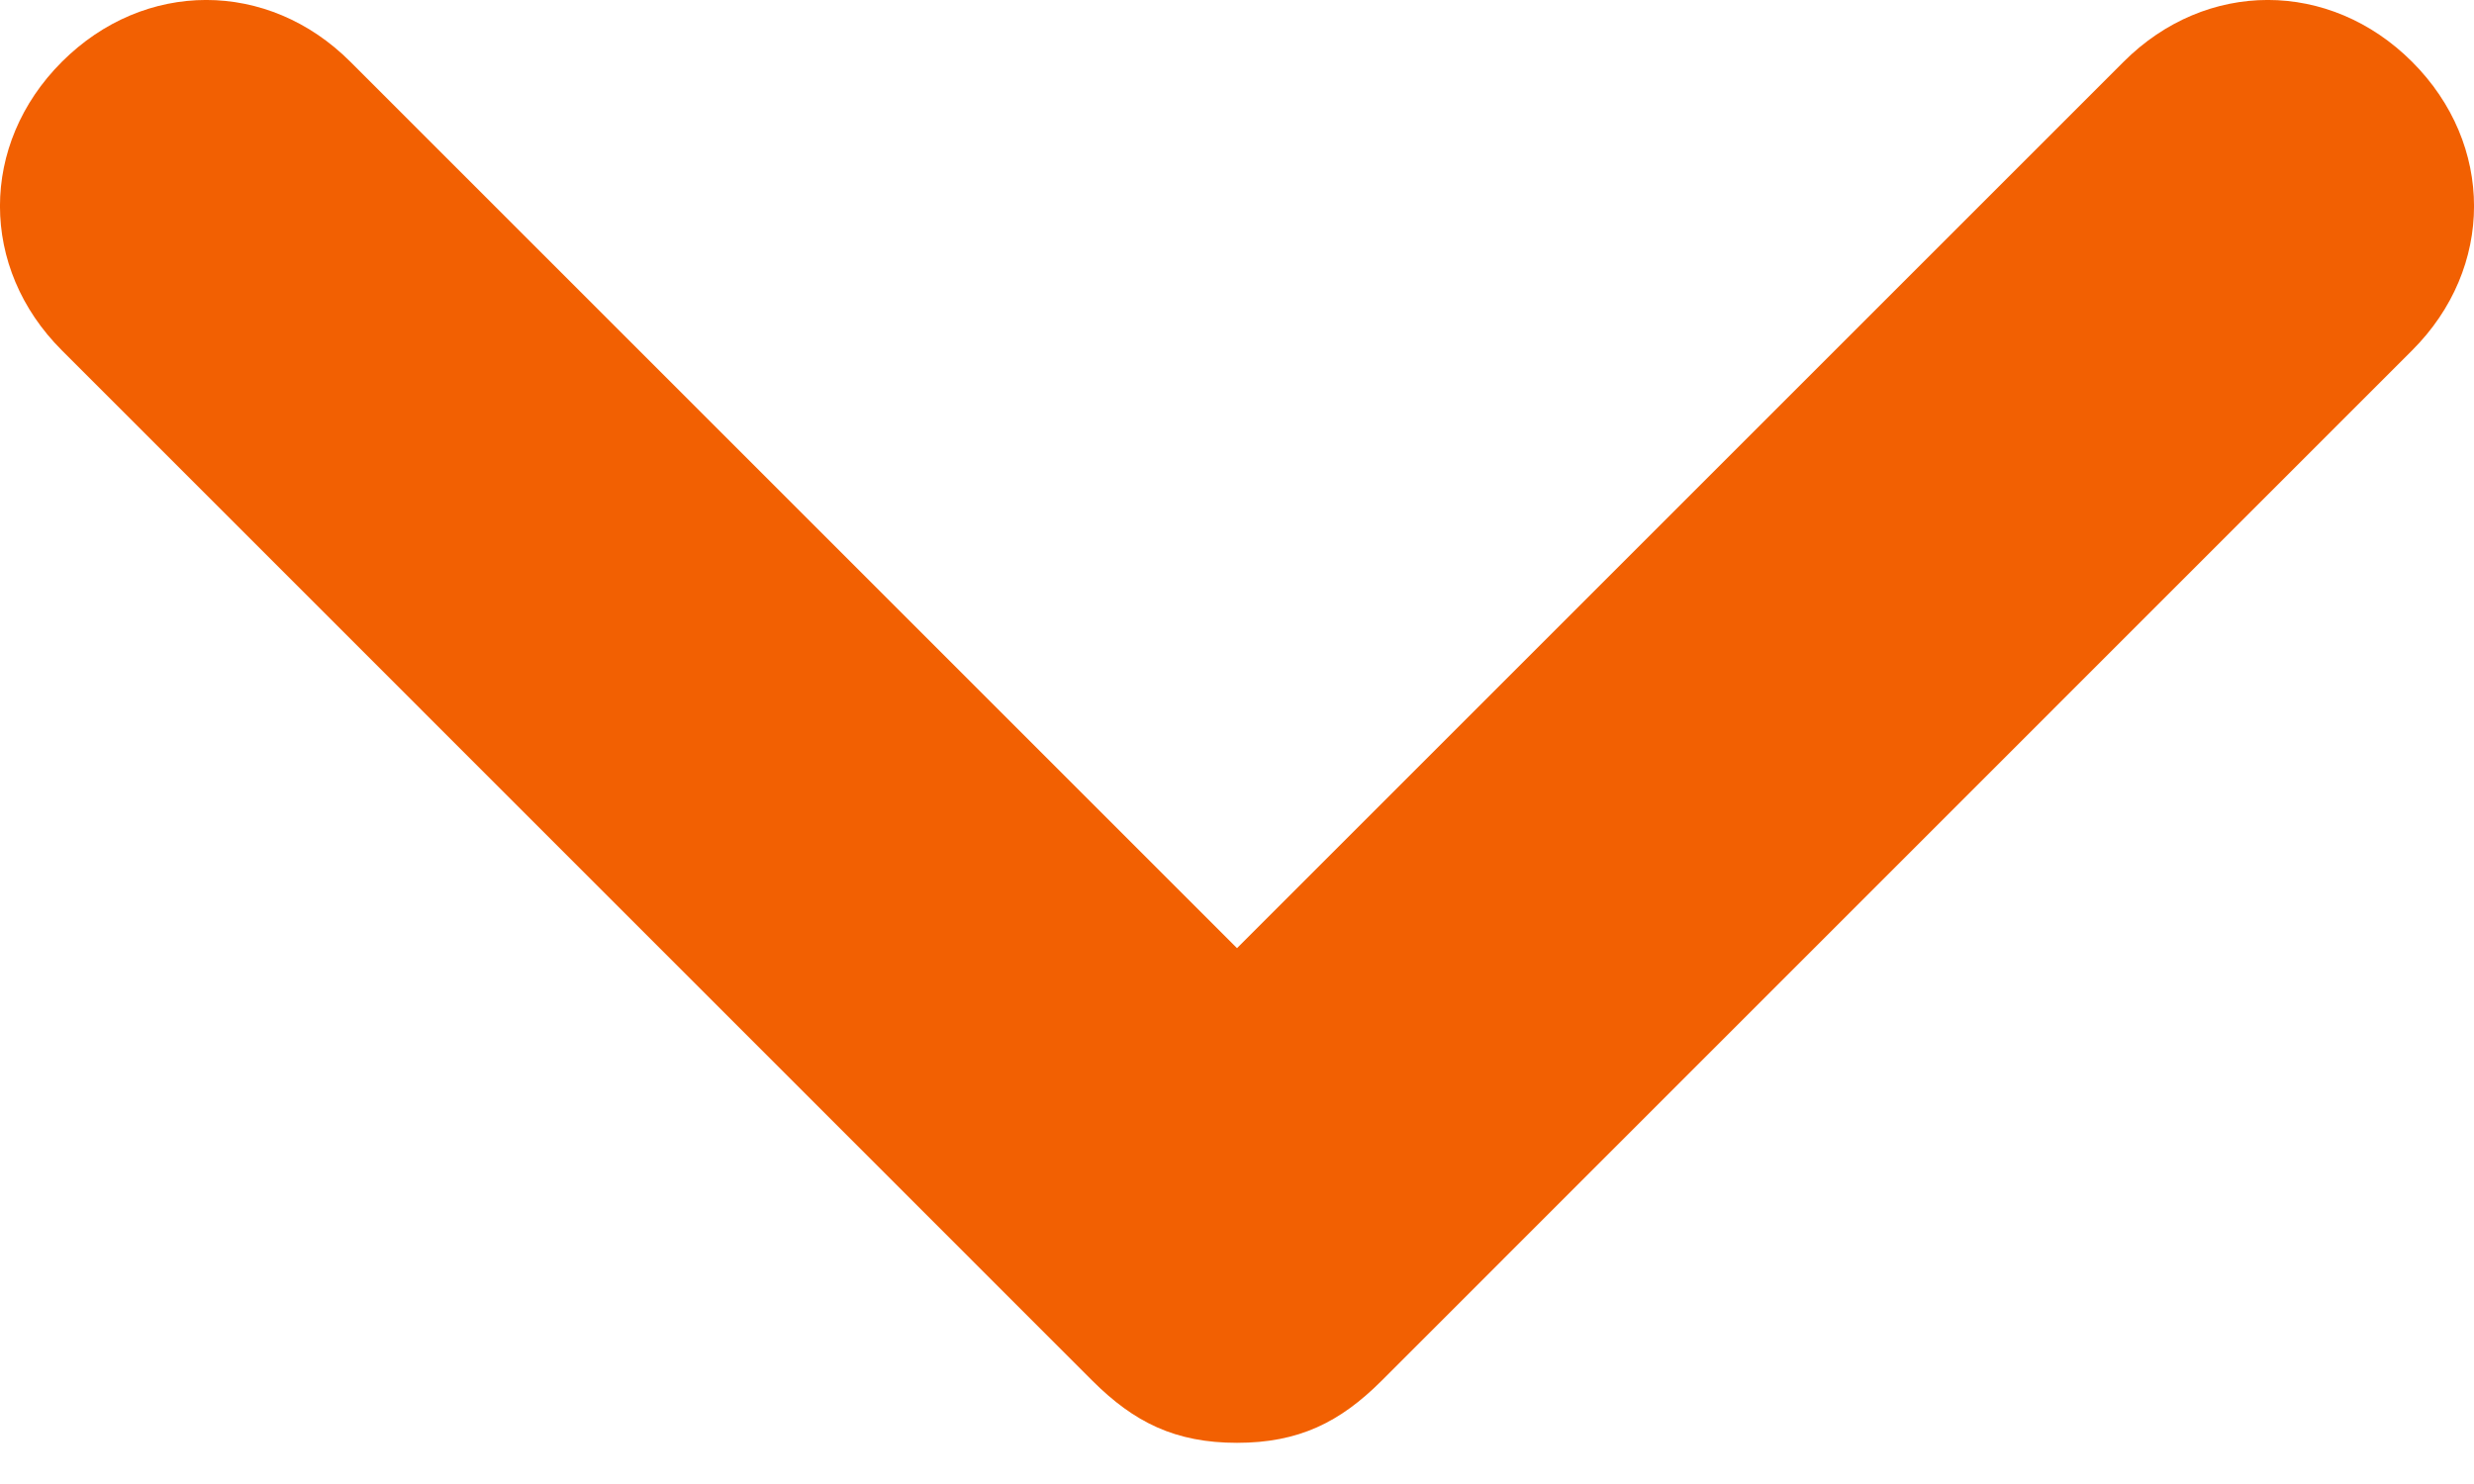
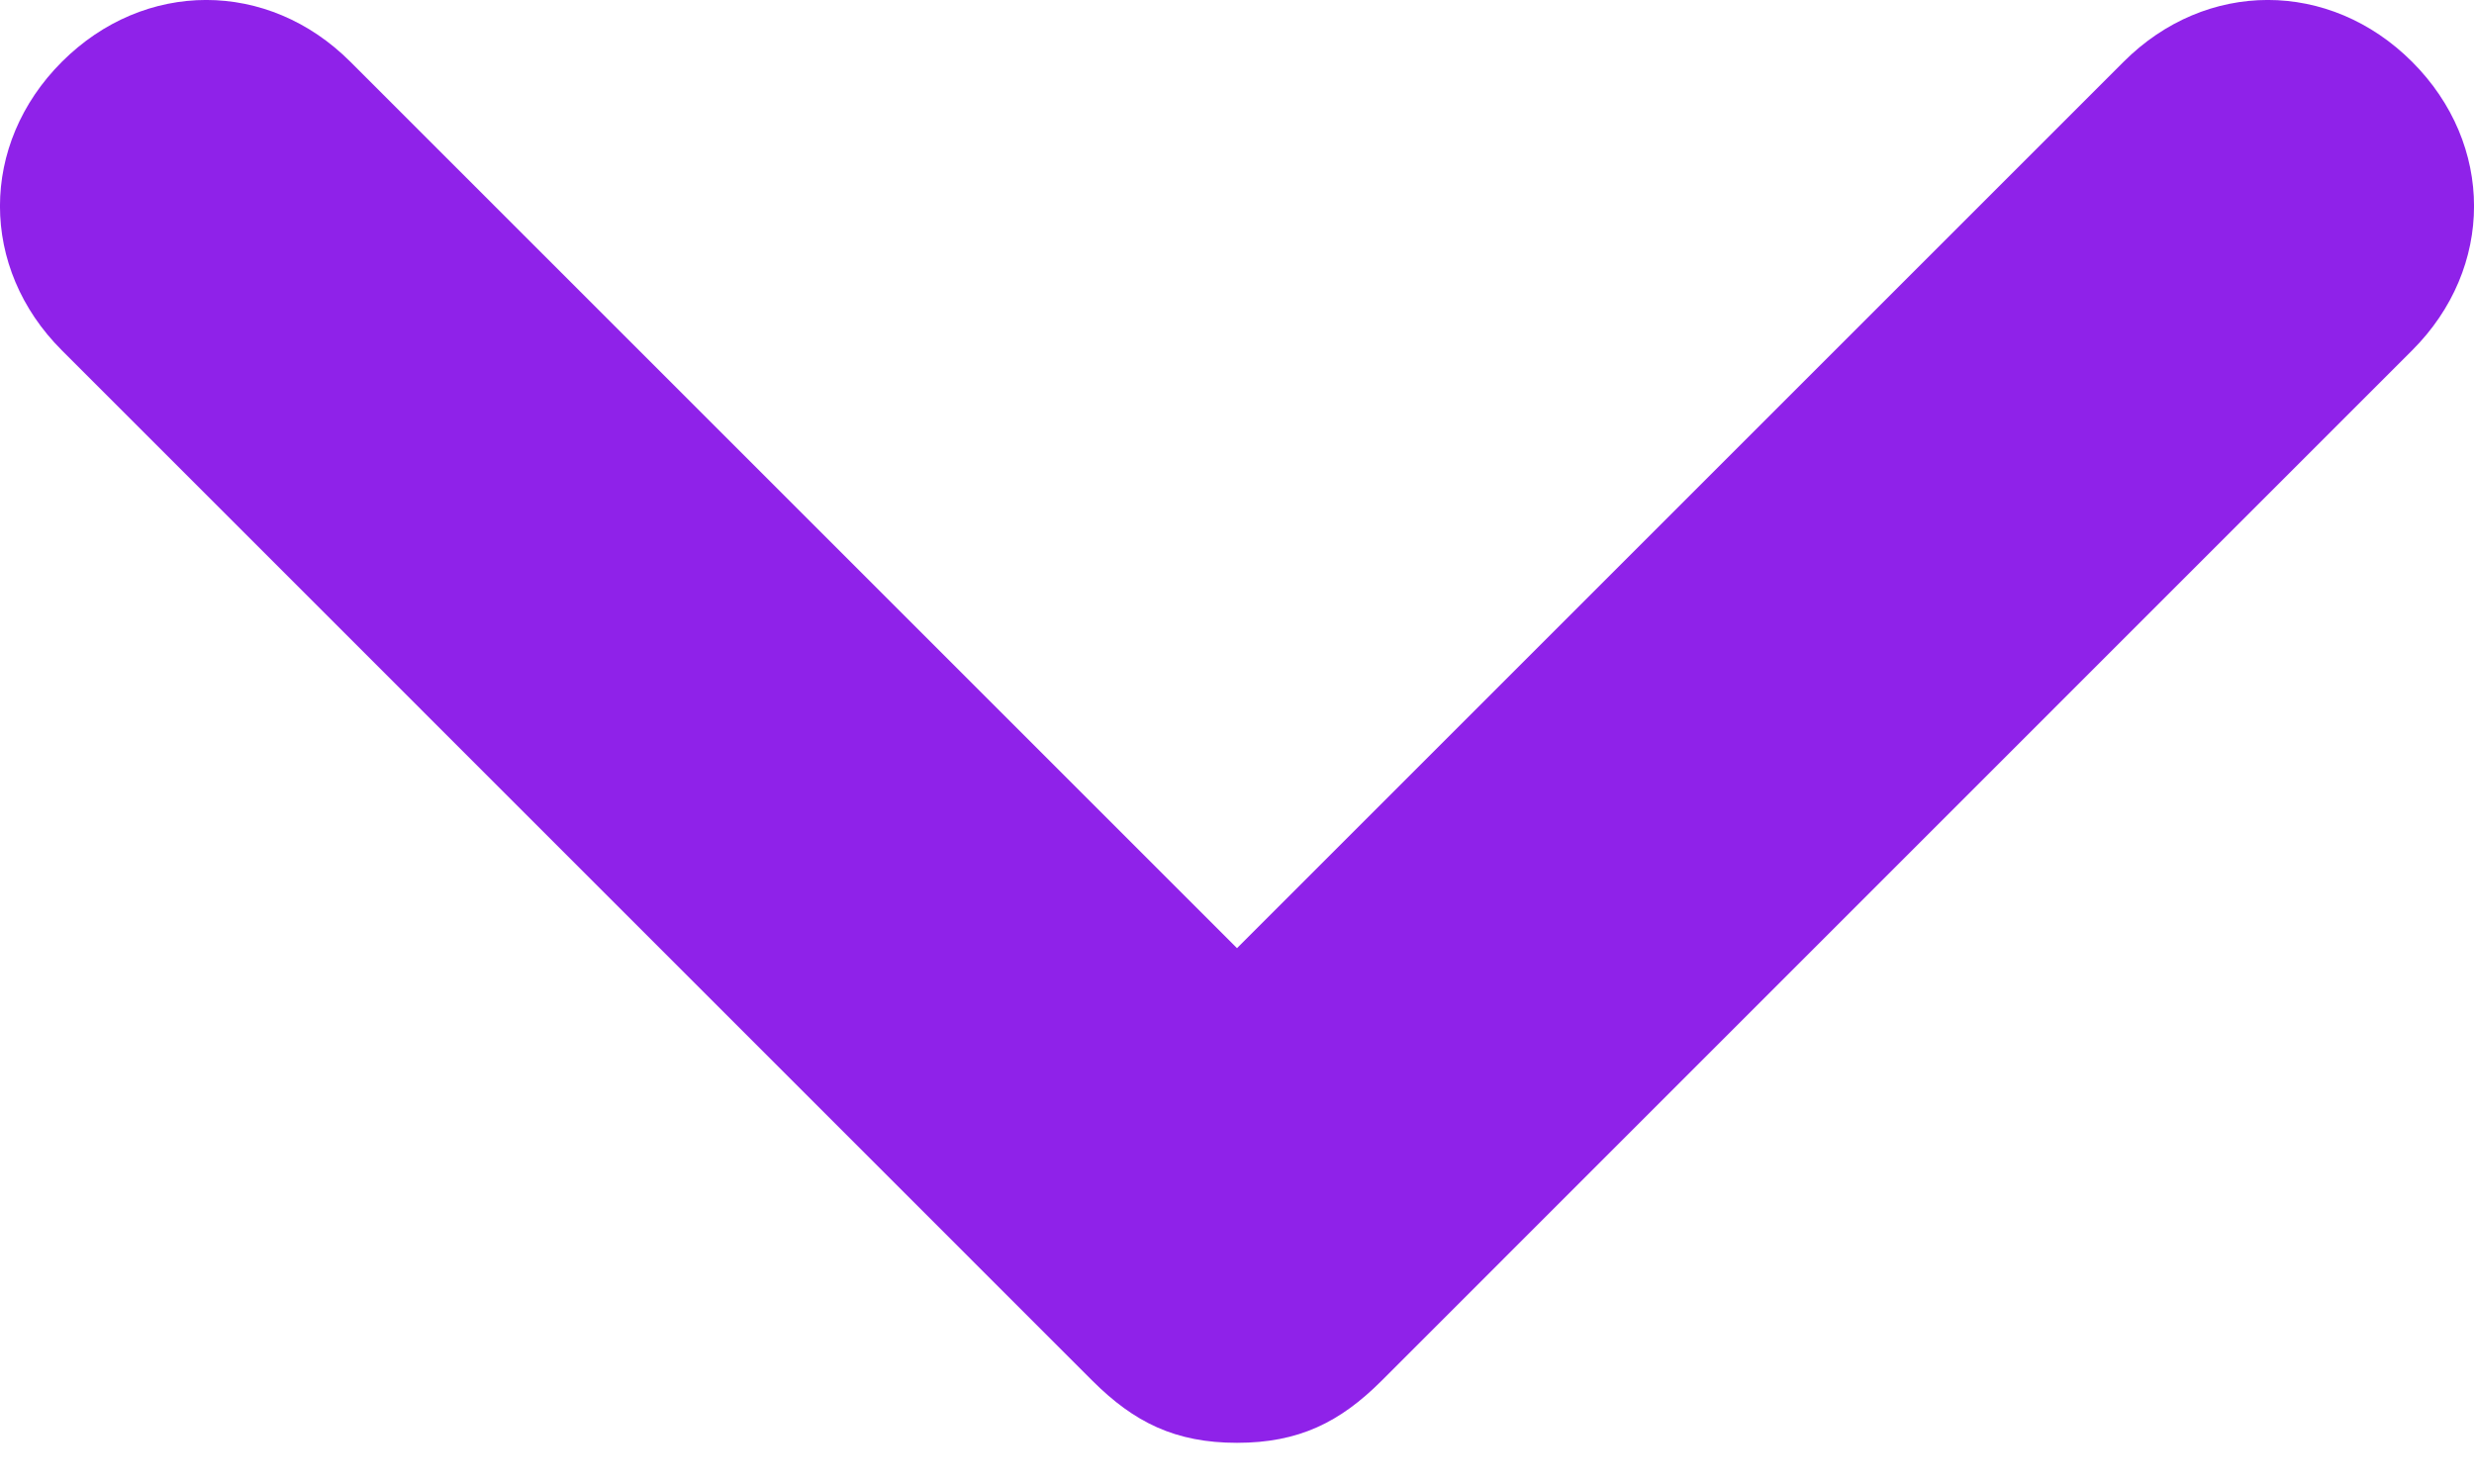
<svg xmlns="http://www.w3.org/2000/svg" width="20px" height="12px" viewBox="0 0 20 12" version="1.1">
  <defs />
  <g id="Down" stroke="none" stroke-width="1" fill="none" fill-rule="evenodd" transform="translate(-13, -18)">
-     <path d="M23,29.667 C22.5,29.667 22.167,29.5 21.833,29.167 L13.5,20.833 C12.833,20.167 12.833,19.167 13.5,18.5 C14.167,17.833 15.167,17.833 15.833,18.5 L23,25.667 L30.167,18.5 C30.833,17.833 31.833,17.833 32.5,18.5 C33.167,19.167 33.167,20.167 32.5,20.833 L24.167,29.167 C23.833,29.5 23.5,29.667 23,29.667 Z" id="ico-scroll-down" fill="#F26002" fill-rule="nonzero" />
+     <path d="M23,29.667 C22.5,29.667 22.167,29.5 21.833,29.167 L13.5,20.833 C12.833,20.167 12.833,19.167 13.5,18.5 C14.167,17.833 15.167,17.833 15.833,18.5 L23,25.667 L30.167,18.5 C30.833,17.833 31.833,17.833 32.5,18.5 C33.167,19.167 33.167,20.167 32.5,20.833 L24.167,29.167 C23.833,29.5 23.5,29.667 23,29.667 Z" id="ico-scroll-down" fill="rgb(143, 34, 233)" fill-rule="nonzero" />
  </g>
</svg>
